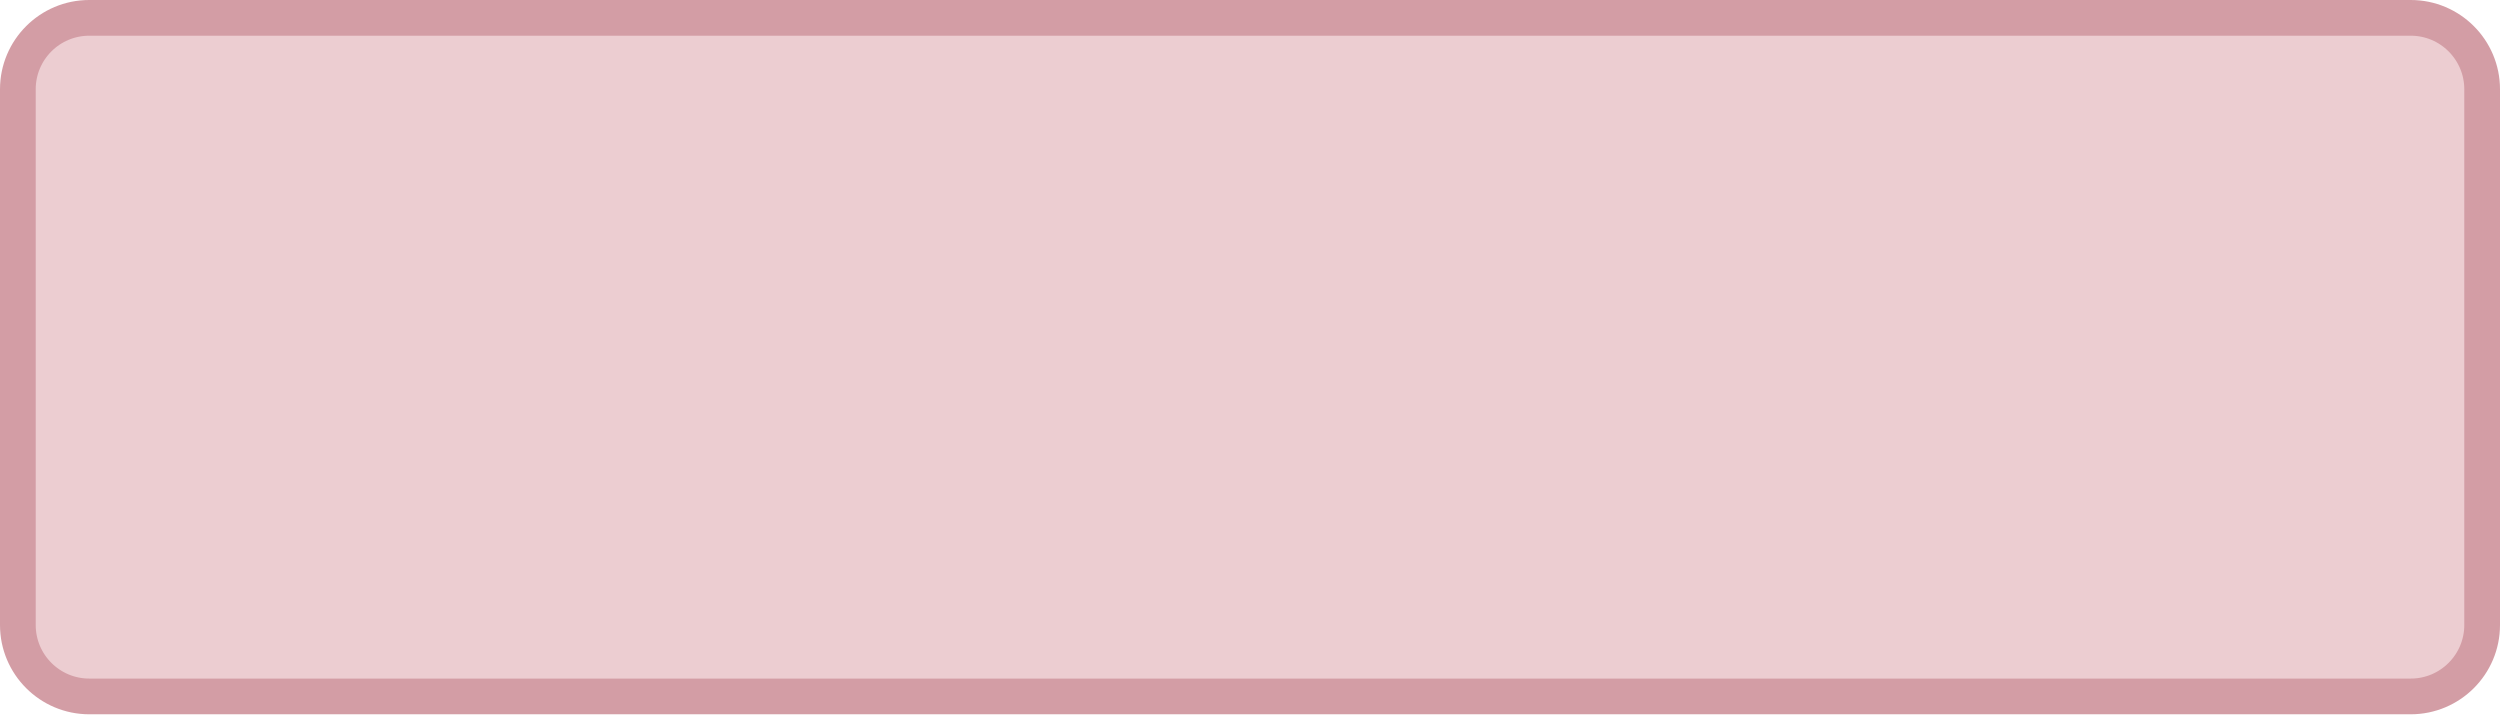
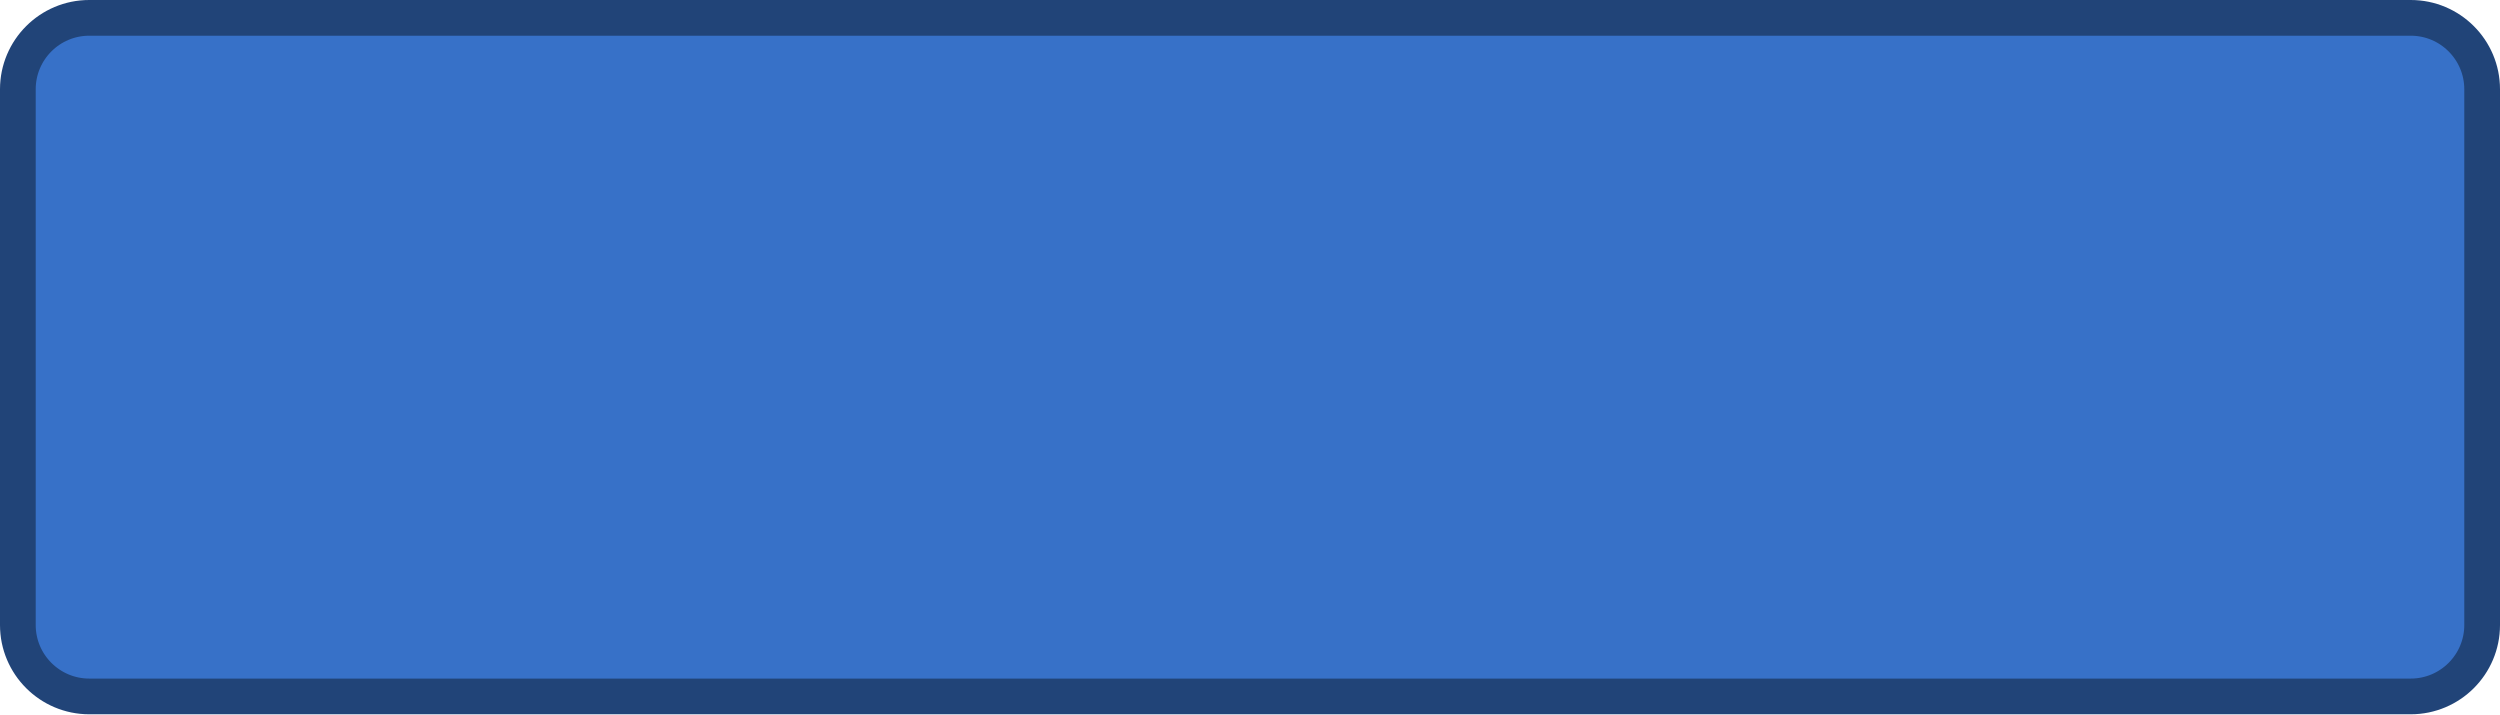
- <svg xmlns="http://www.w3.org/2000/svg" width="100%" height="100%" viewBox="0 0 70.0 20.0">
-   <rect x="0.5" y="0.5" width="69.0" height="19.0" rx="2" ry="2" id="shield" style="fill:#eccdd1;stroke:#d39da5;stroke-width:1;" />
+ <svg xmlns="http://www.w3.org/2000/svg" width="100%" height="100%" viewBox="0 0 70.0 20.0" version="1.1" id="svg3">
+   <defs id="defs7" />
+   <rect x="0.5" y="0.5" width="69.0" height="19.0" rx="2" ry="2" id="shield" style="fill:#3771c8;stroke:#214478;stroke-width:1" />
</svg>
